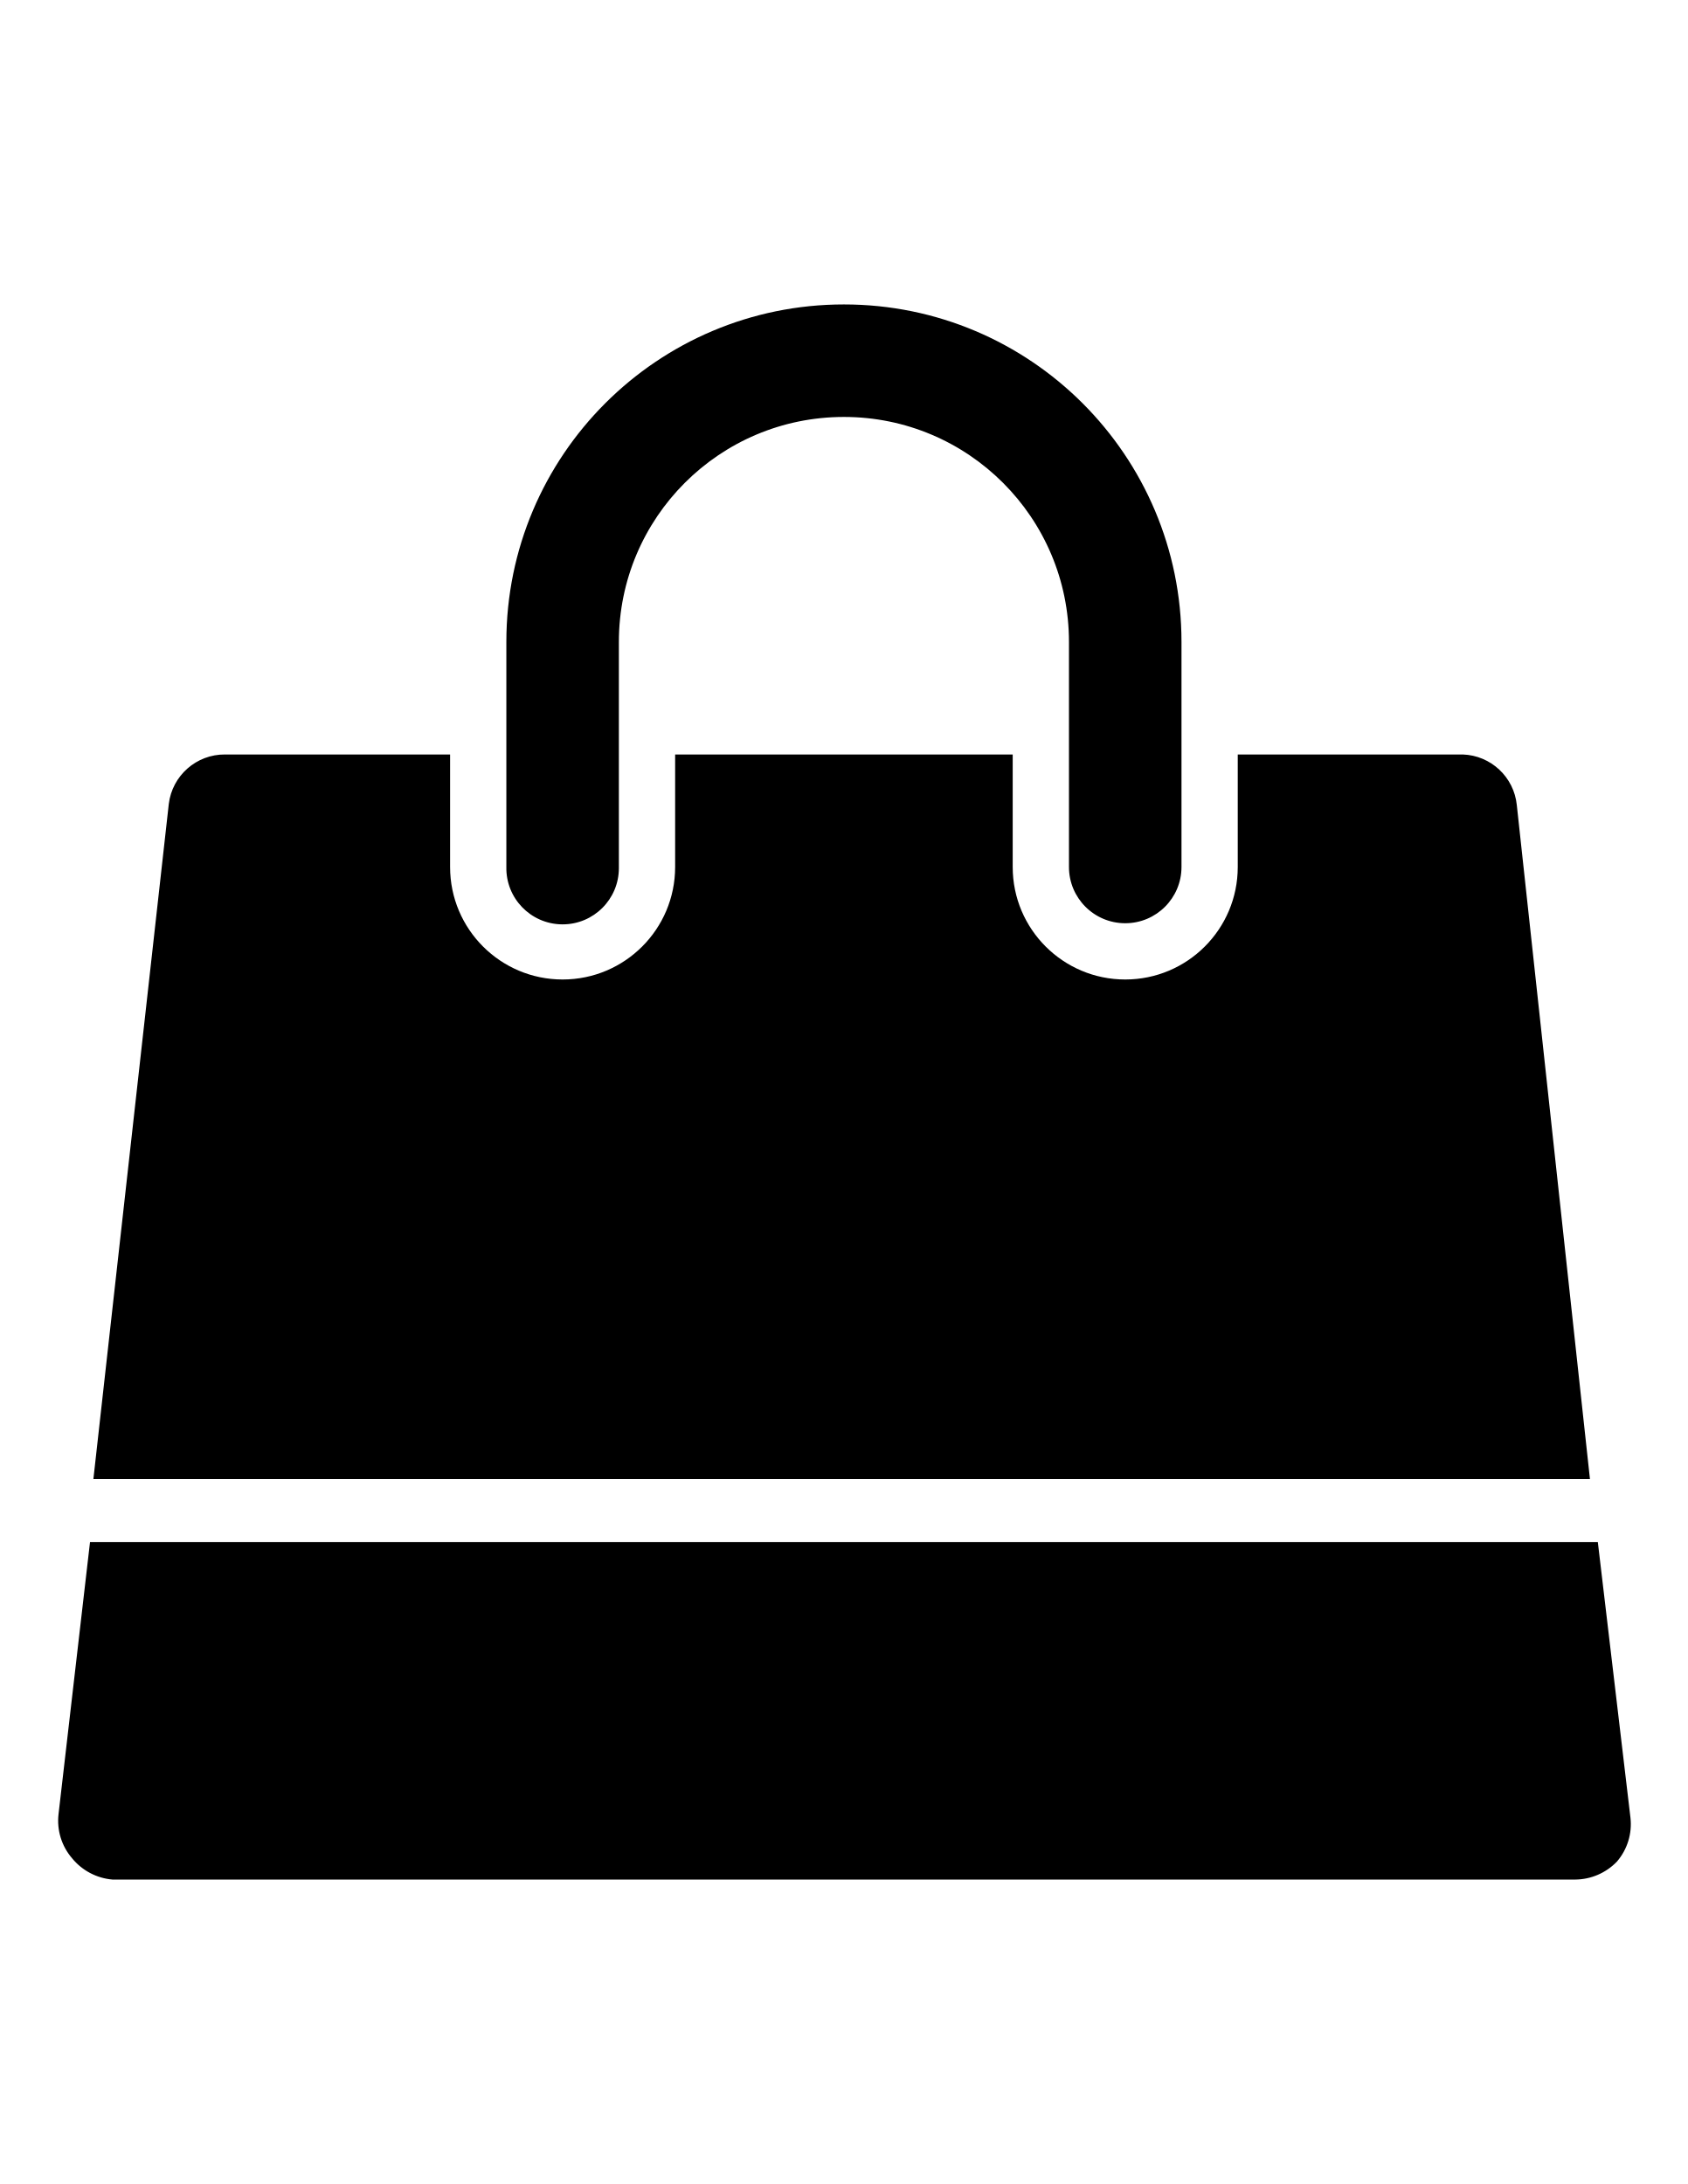
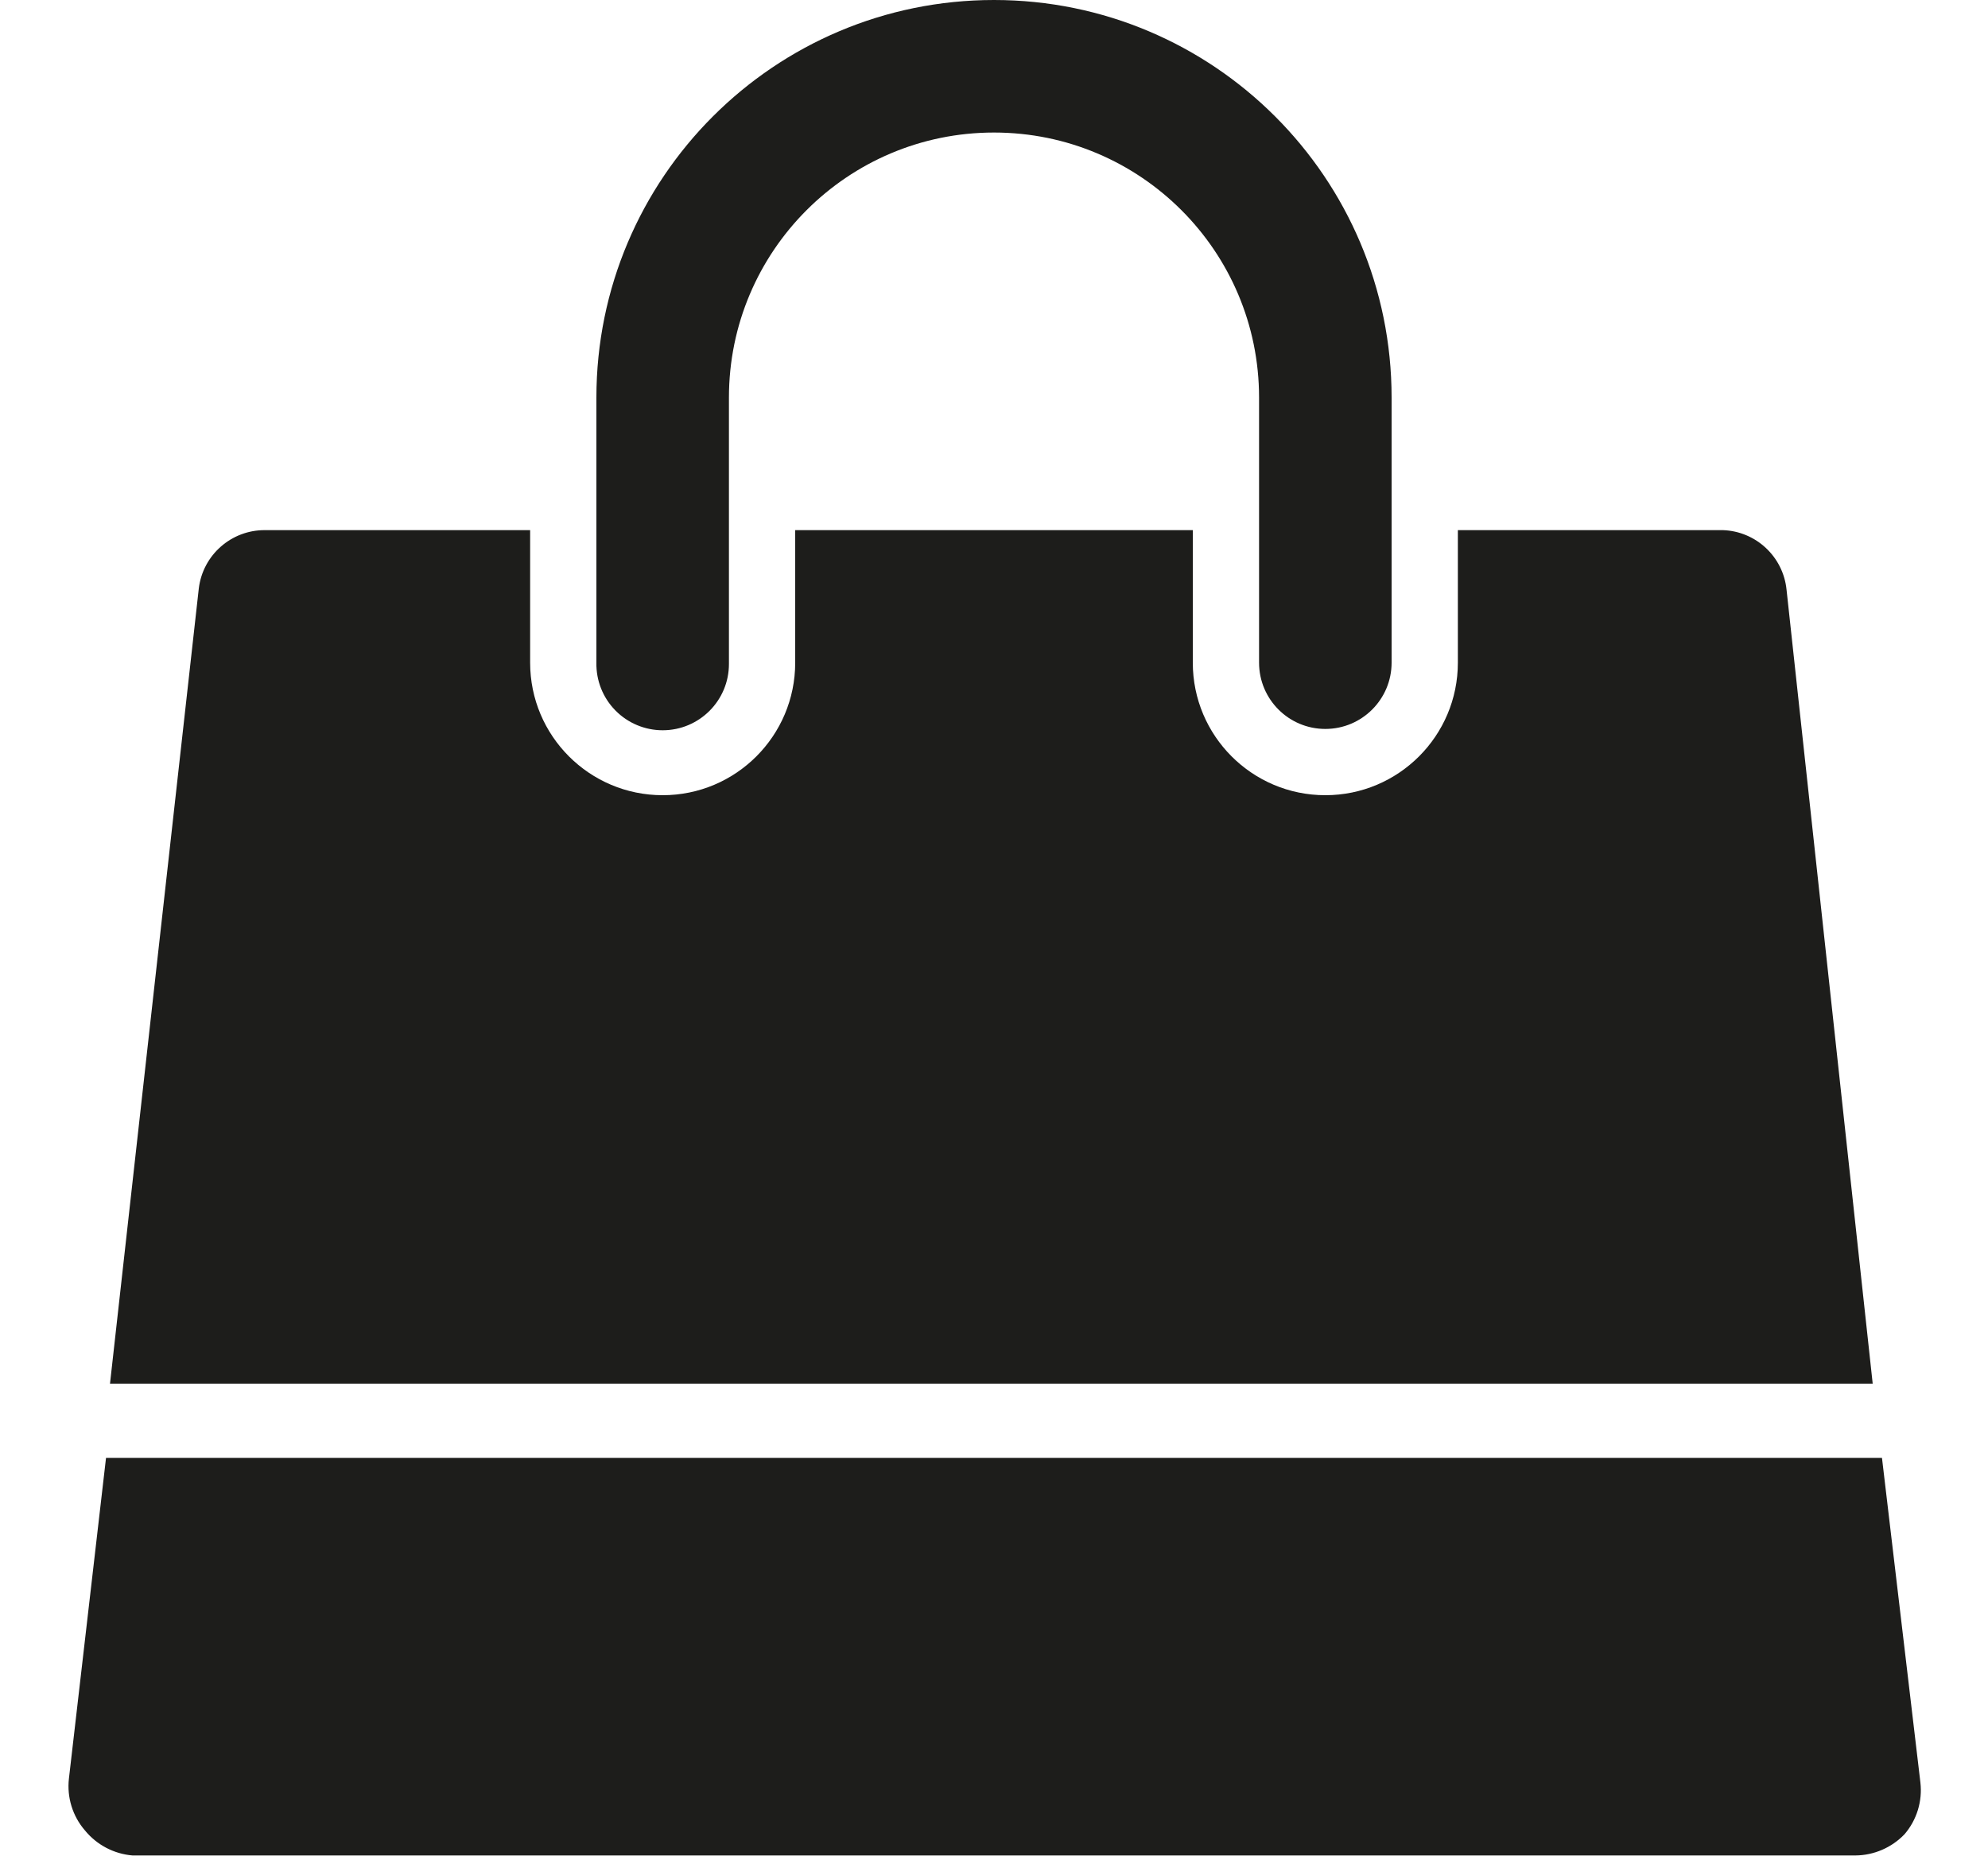
- <svg xmlns="http://www.w3.org/2000/svg" version="1.1" id="compras" x="0px" y="0px" width="612px" height="792px" viewBox="0 0 612 792" enable-background="new 0 0 612 792" xml:space="preserve">
-   <g>
-     <path d="M203.588,335.204c0.137,0.003,0.275,0.004,0.412,0.004c11.267,0,20.4-9.133,20.4-20.4V232.8   c0-45.066,36.534-81.6,81.6-81.6c45.066,0,81.6,36.534,81.6,81.6v81.6c0,11.267,9.133,20.4,20.4,20.4s20.4-9.133,20.4-20.4v-81.6   c0-67.6-54.8-122.4-122.4-122.4s-122.4,54.8-122.4,122.4v81.6C183.375,325.664,192.324,334.979,203.588,335.204z" />
-     <path d="M549.984,291.96c-1.015-10.158-9.382-18.002-19.584-18.36h-81.6v40.8c0,22.533-18.267,40.8-40.8,40.8   c-22.533,0-40.8-18.267-40.8-40.8v-40.8H244.8v40.8c0,22.533-18.267,40.8-40.8,40.8s-40.8-18.267-40.8-40.8v-40.8H81.6   c-10.376-0.075-19.155,7.651-20.4,17.952l-27.336,244.8h542.64L549.984,291.96z" />
-     <path d="M591.192,659.16L579.36,559.2H32.64l-11.424,98.736c-0.653,5.754,1.121,11.52,4.896,15.912   c3.639,4.473,8.942,7.271,14.688,7.752h530.4c5.705-0.058,11.146-2.411,15.096-6.528   C590.071,670.68,591.845,664.914,591.192,659.16z" />
-   </g>
+ <svg xmlns="http://www.w3.org/2000/svg" viewBox="0 0 15 14">
+   <defs>
+     <style>.cls-1{fill:#1d1d1b;}</style>
+   </defs>
+   <path class="cls-1" d="M5 5.51a.5.5 0 0 0 .5-.5v-2.01a2 2 0 0 1 4 0v2a.5.5 0 0 0 1 0v-2a3 3 0 1 0-6 0v2a.5.5 0 0 0 .5.51zM13.48 4.45a.5.5 0 0 0-.48-.45h-2v1a1 1 0 0 1-2 0v-1h-3v1a1 1 0 0 1-2 0v-1h-2a.5.5 0 0 0-.5.44l-.67 6h13.3zM14.2 11h-13.4l-.28 2.42a.51.51 0 0 0 .12.39.52.52 0 0 0 .36.19h13a.52.52 0 0 0 .37-.16.51.51 0 0 0 .12-.39z" />
</svg>
